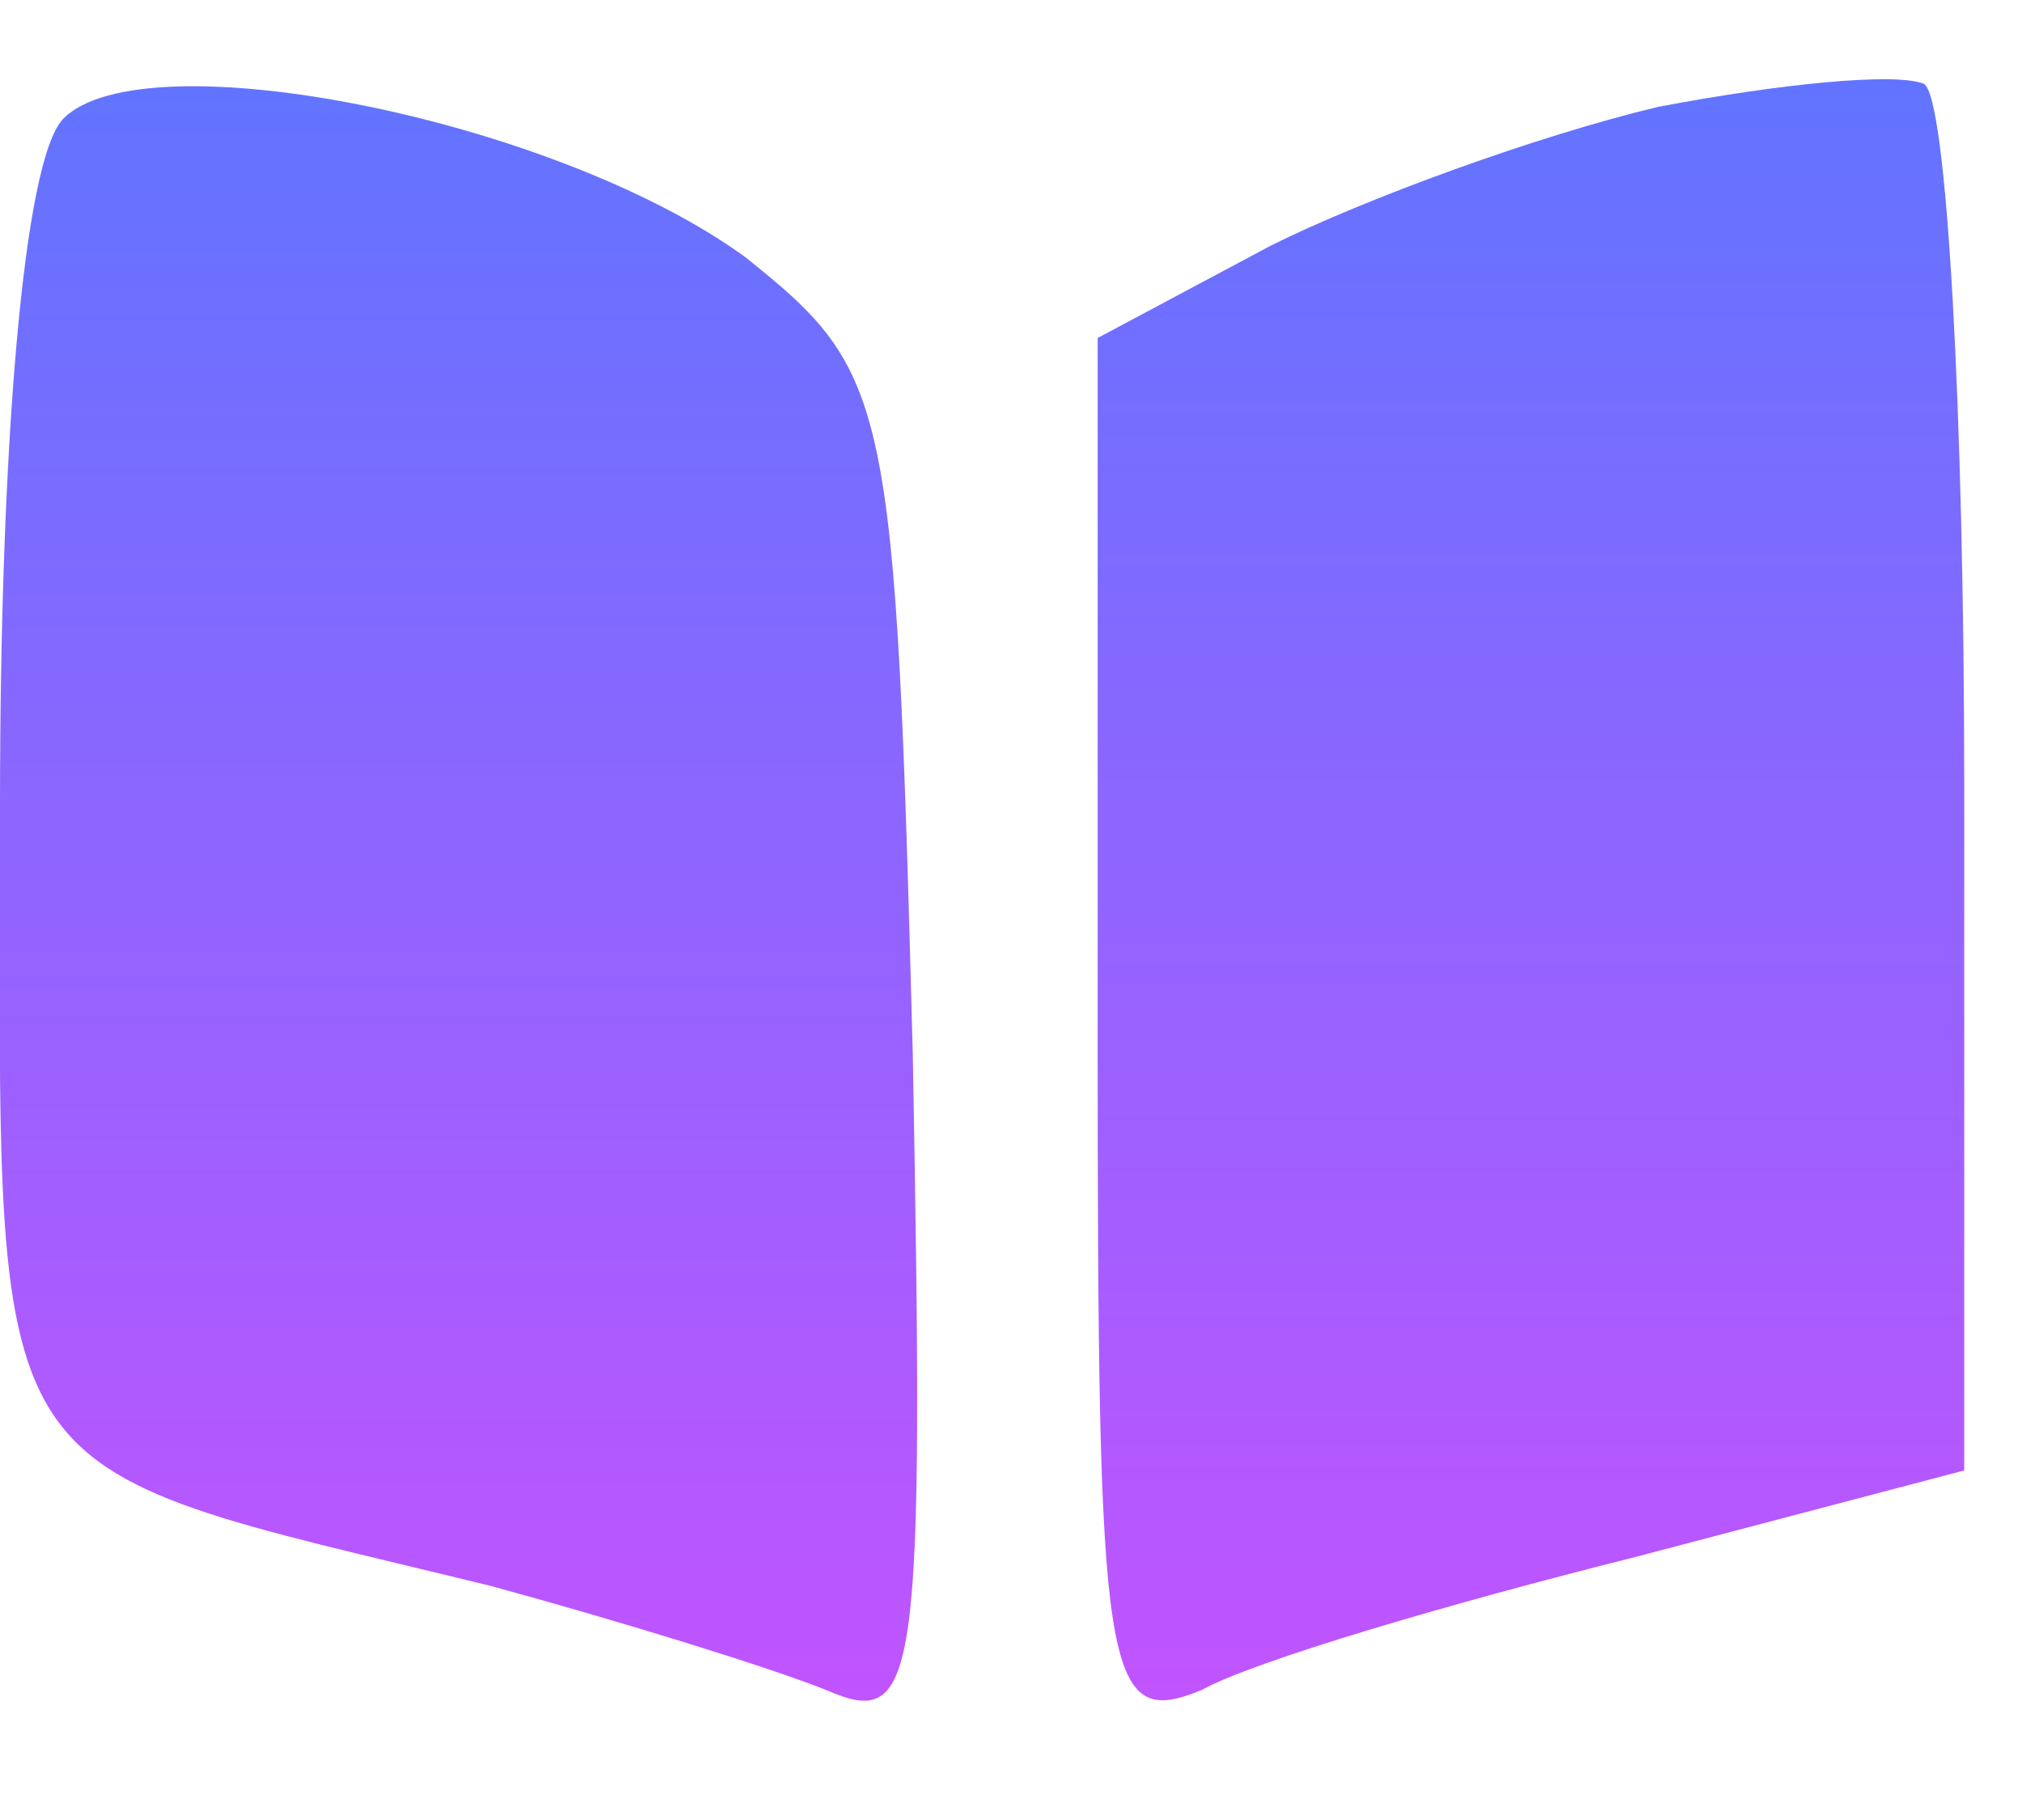
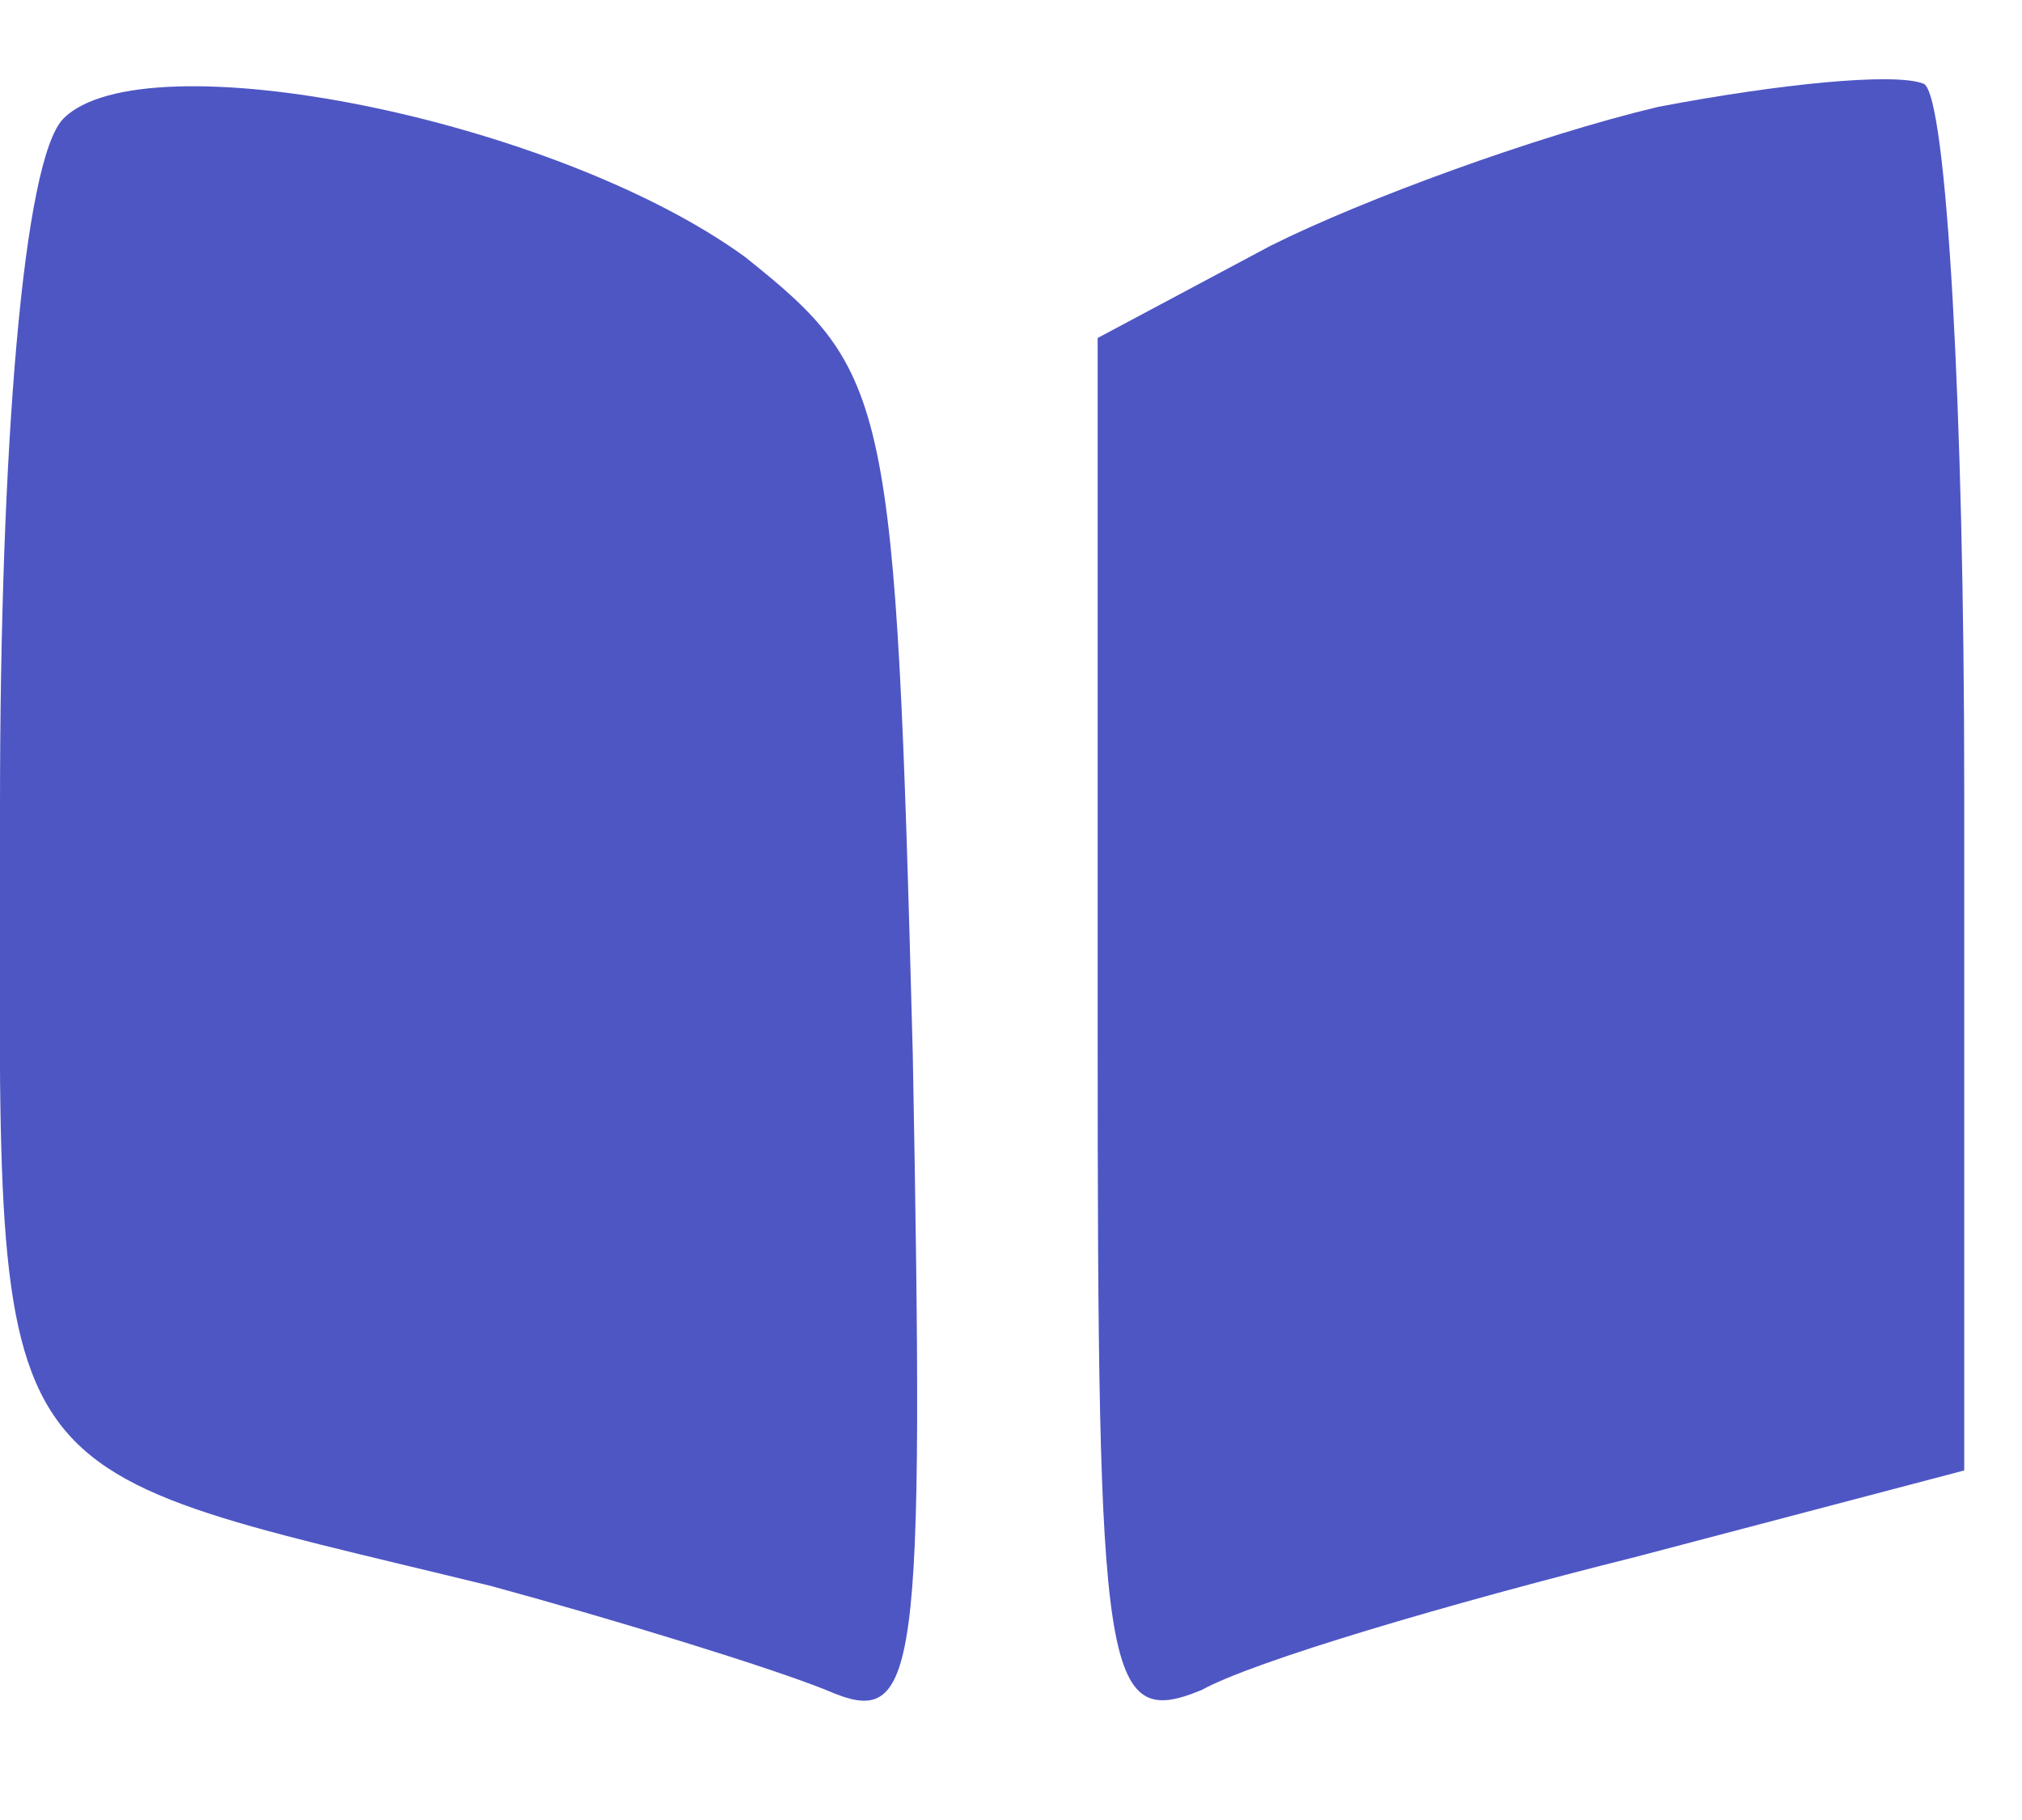
<svg xmlns="http://www.w3.org/2000/svg" viewBox="0 0 35 30" width="50" height="45" preserveAspectRatio="xMidYMid meet">
  <defs>
    <linearGradient id="grad1" x1="0%" y1="0%" x2="0%" y2="100%">
      <stop offset="0%" style="stop-color:#c054ff;stop-opacity:1" />
      <stop offset="100%" style="stop-color:#6274FF;stop-opacity:1" />
    </linearGradient>
  </defs>
-   <g transform="translate(0,30) scale(0.1,-0.1)" fill="url(#grad1)" stroke="none">
+   <g transform="translate(0,30) scale(0.1,-0.1)" fill="#4e56c4" stroke="none">
    <path d="M11 287 c-7 -7 -11 -57 -11 -119 0 -121 -5 -113 85 -135 22 -6 48-14 58 -18 16 -7 17 1 15 110 -3 114 -4 118 -29 138 -33 24 -104 38 -118 24z" />
    <path d="M287 289 c-21 -5 -51 -16 -67 -24 l-30 -16 0 -120 c0 -112 1 -121 18-114 9 5 43 15 75 23 l57 15 0 118 c0 65 -3 120 -7 122 -5 2 -25 0 -46 -4z" />
  </g>
</svg>
